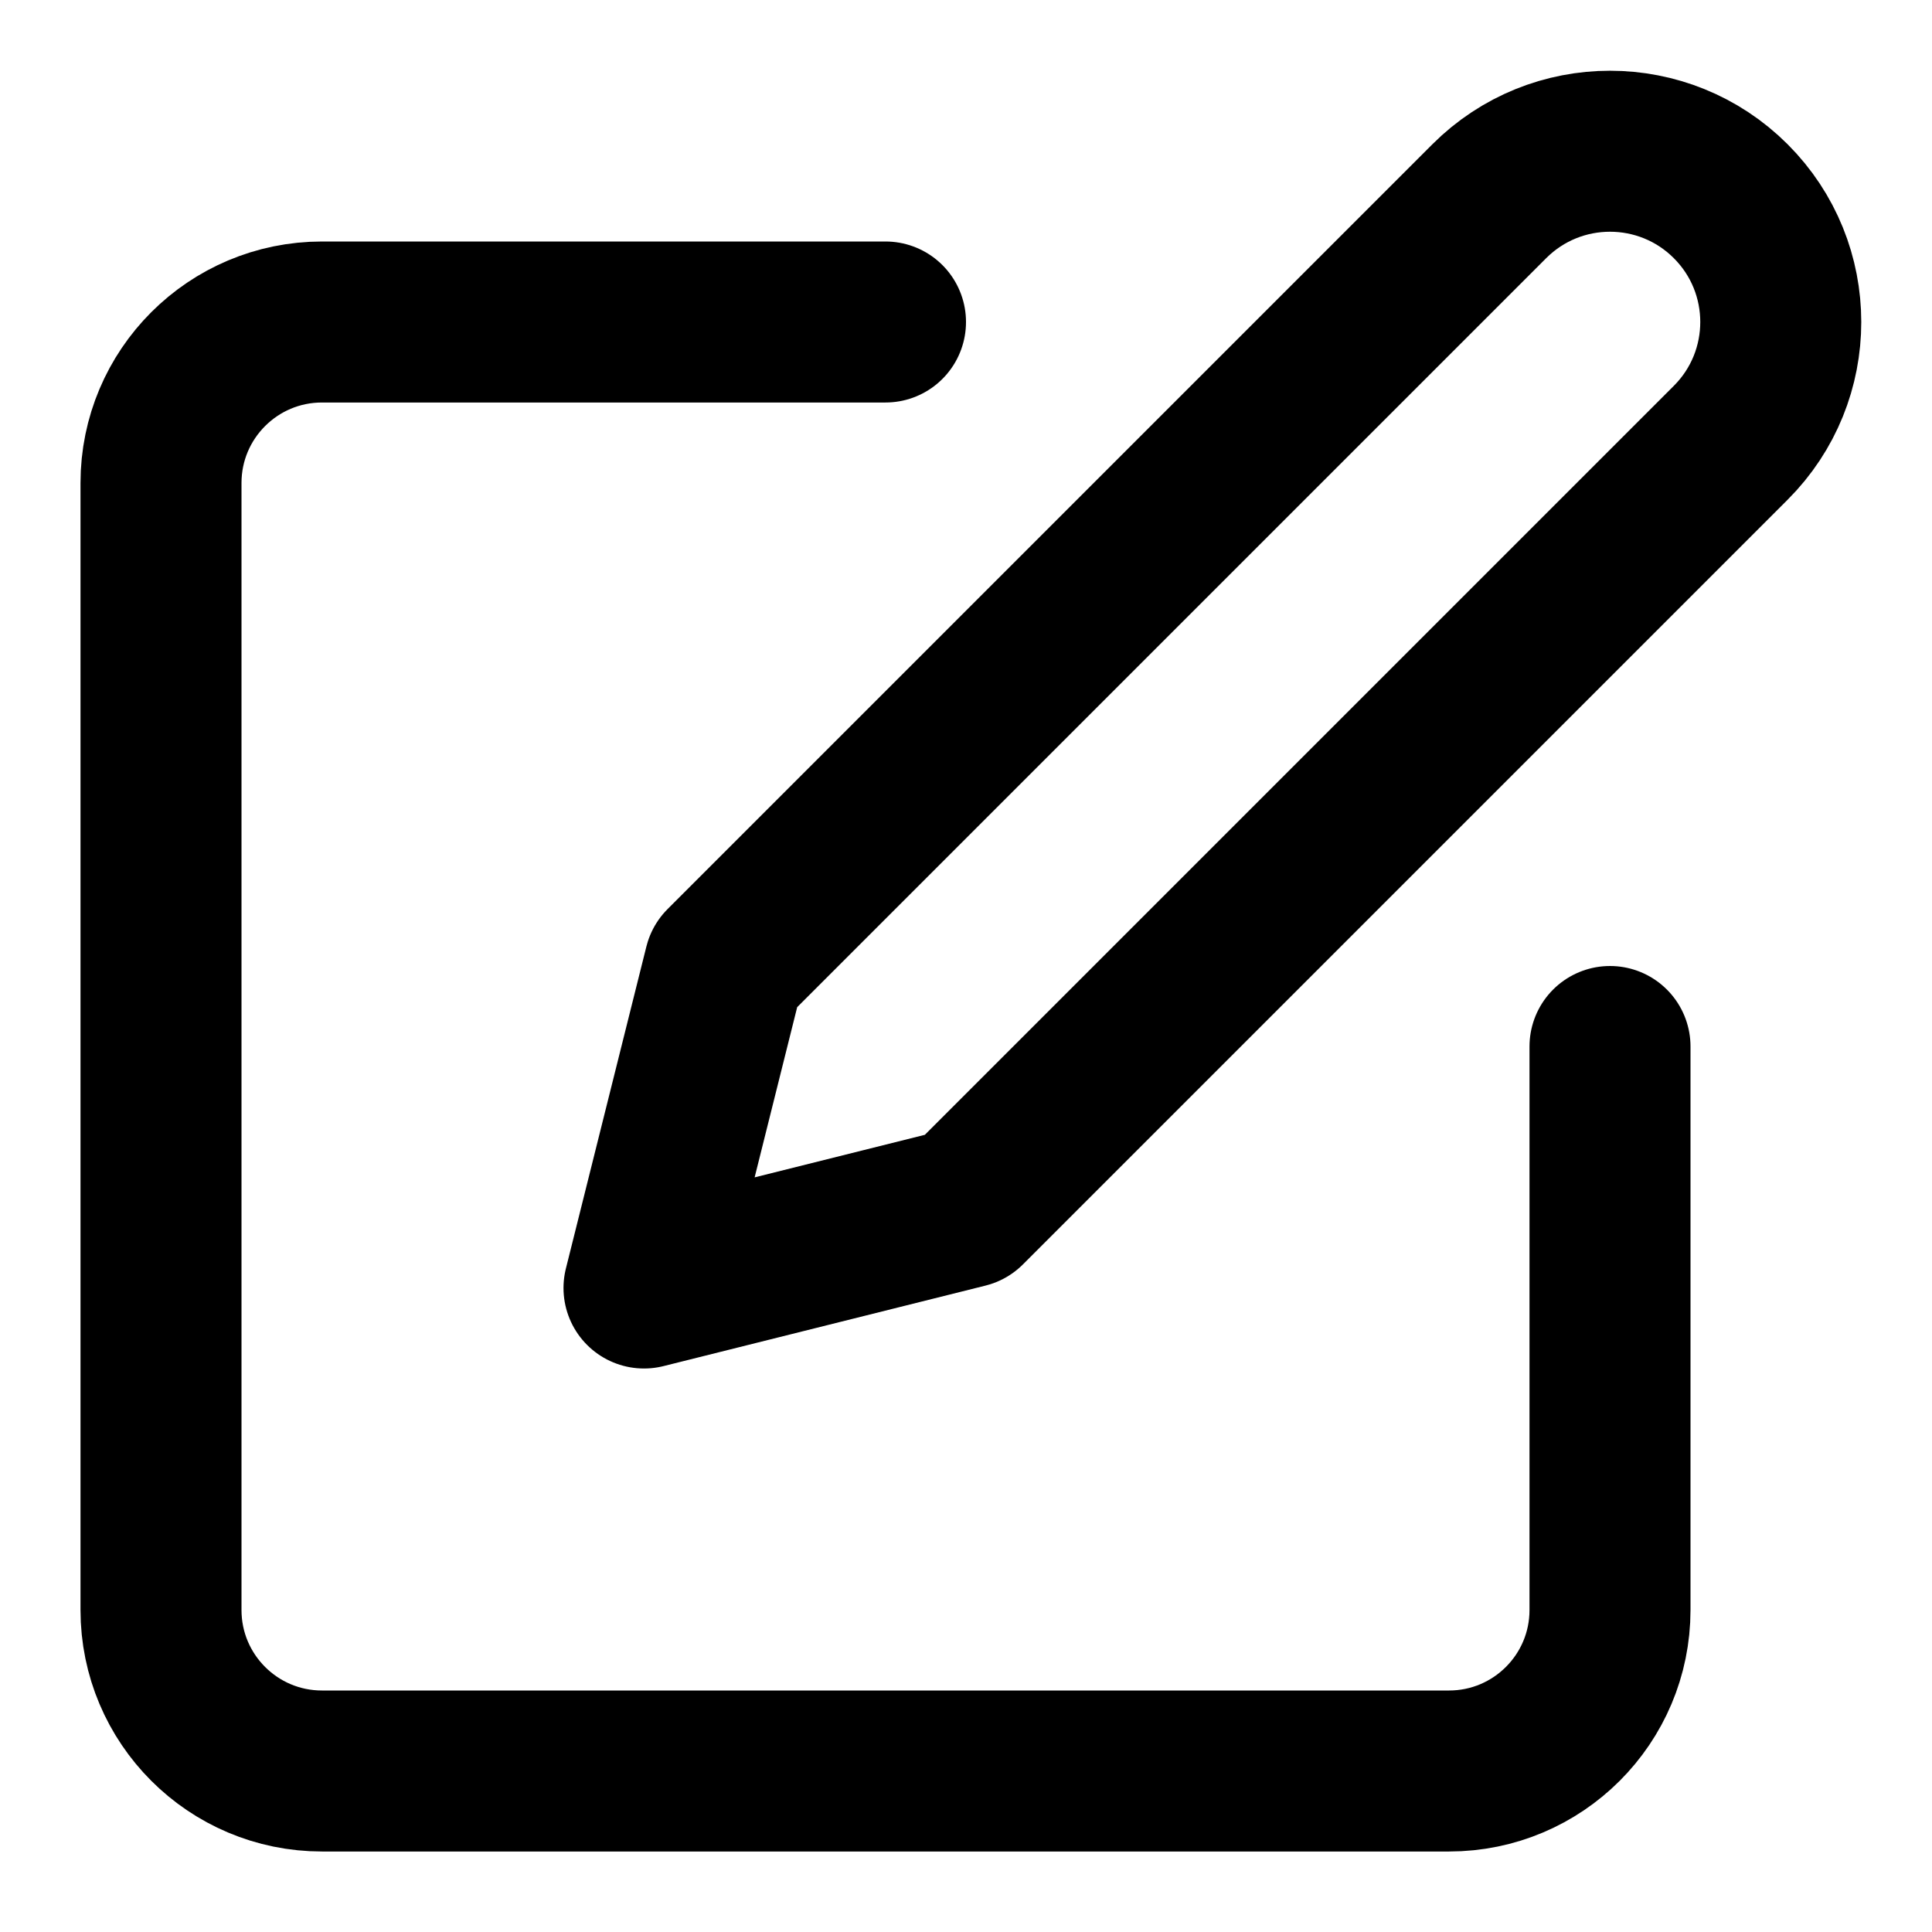
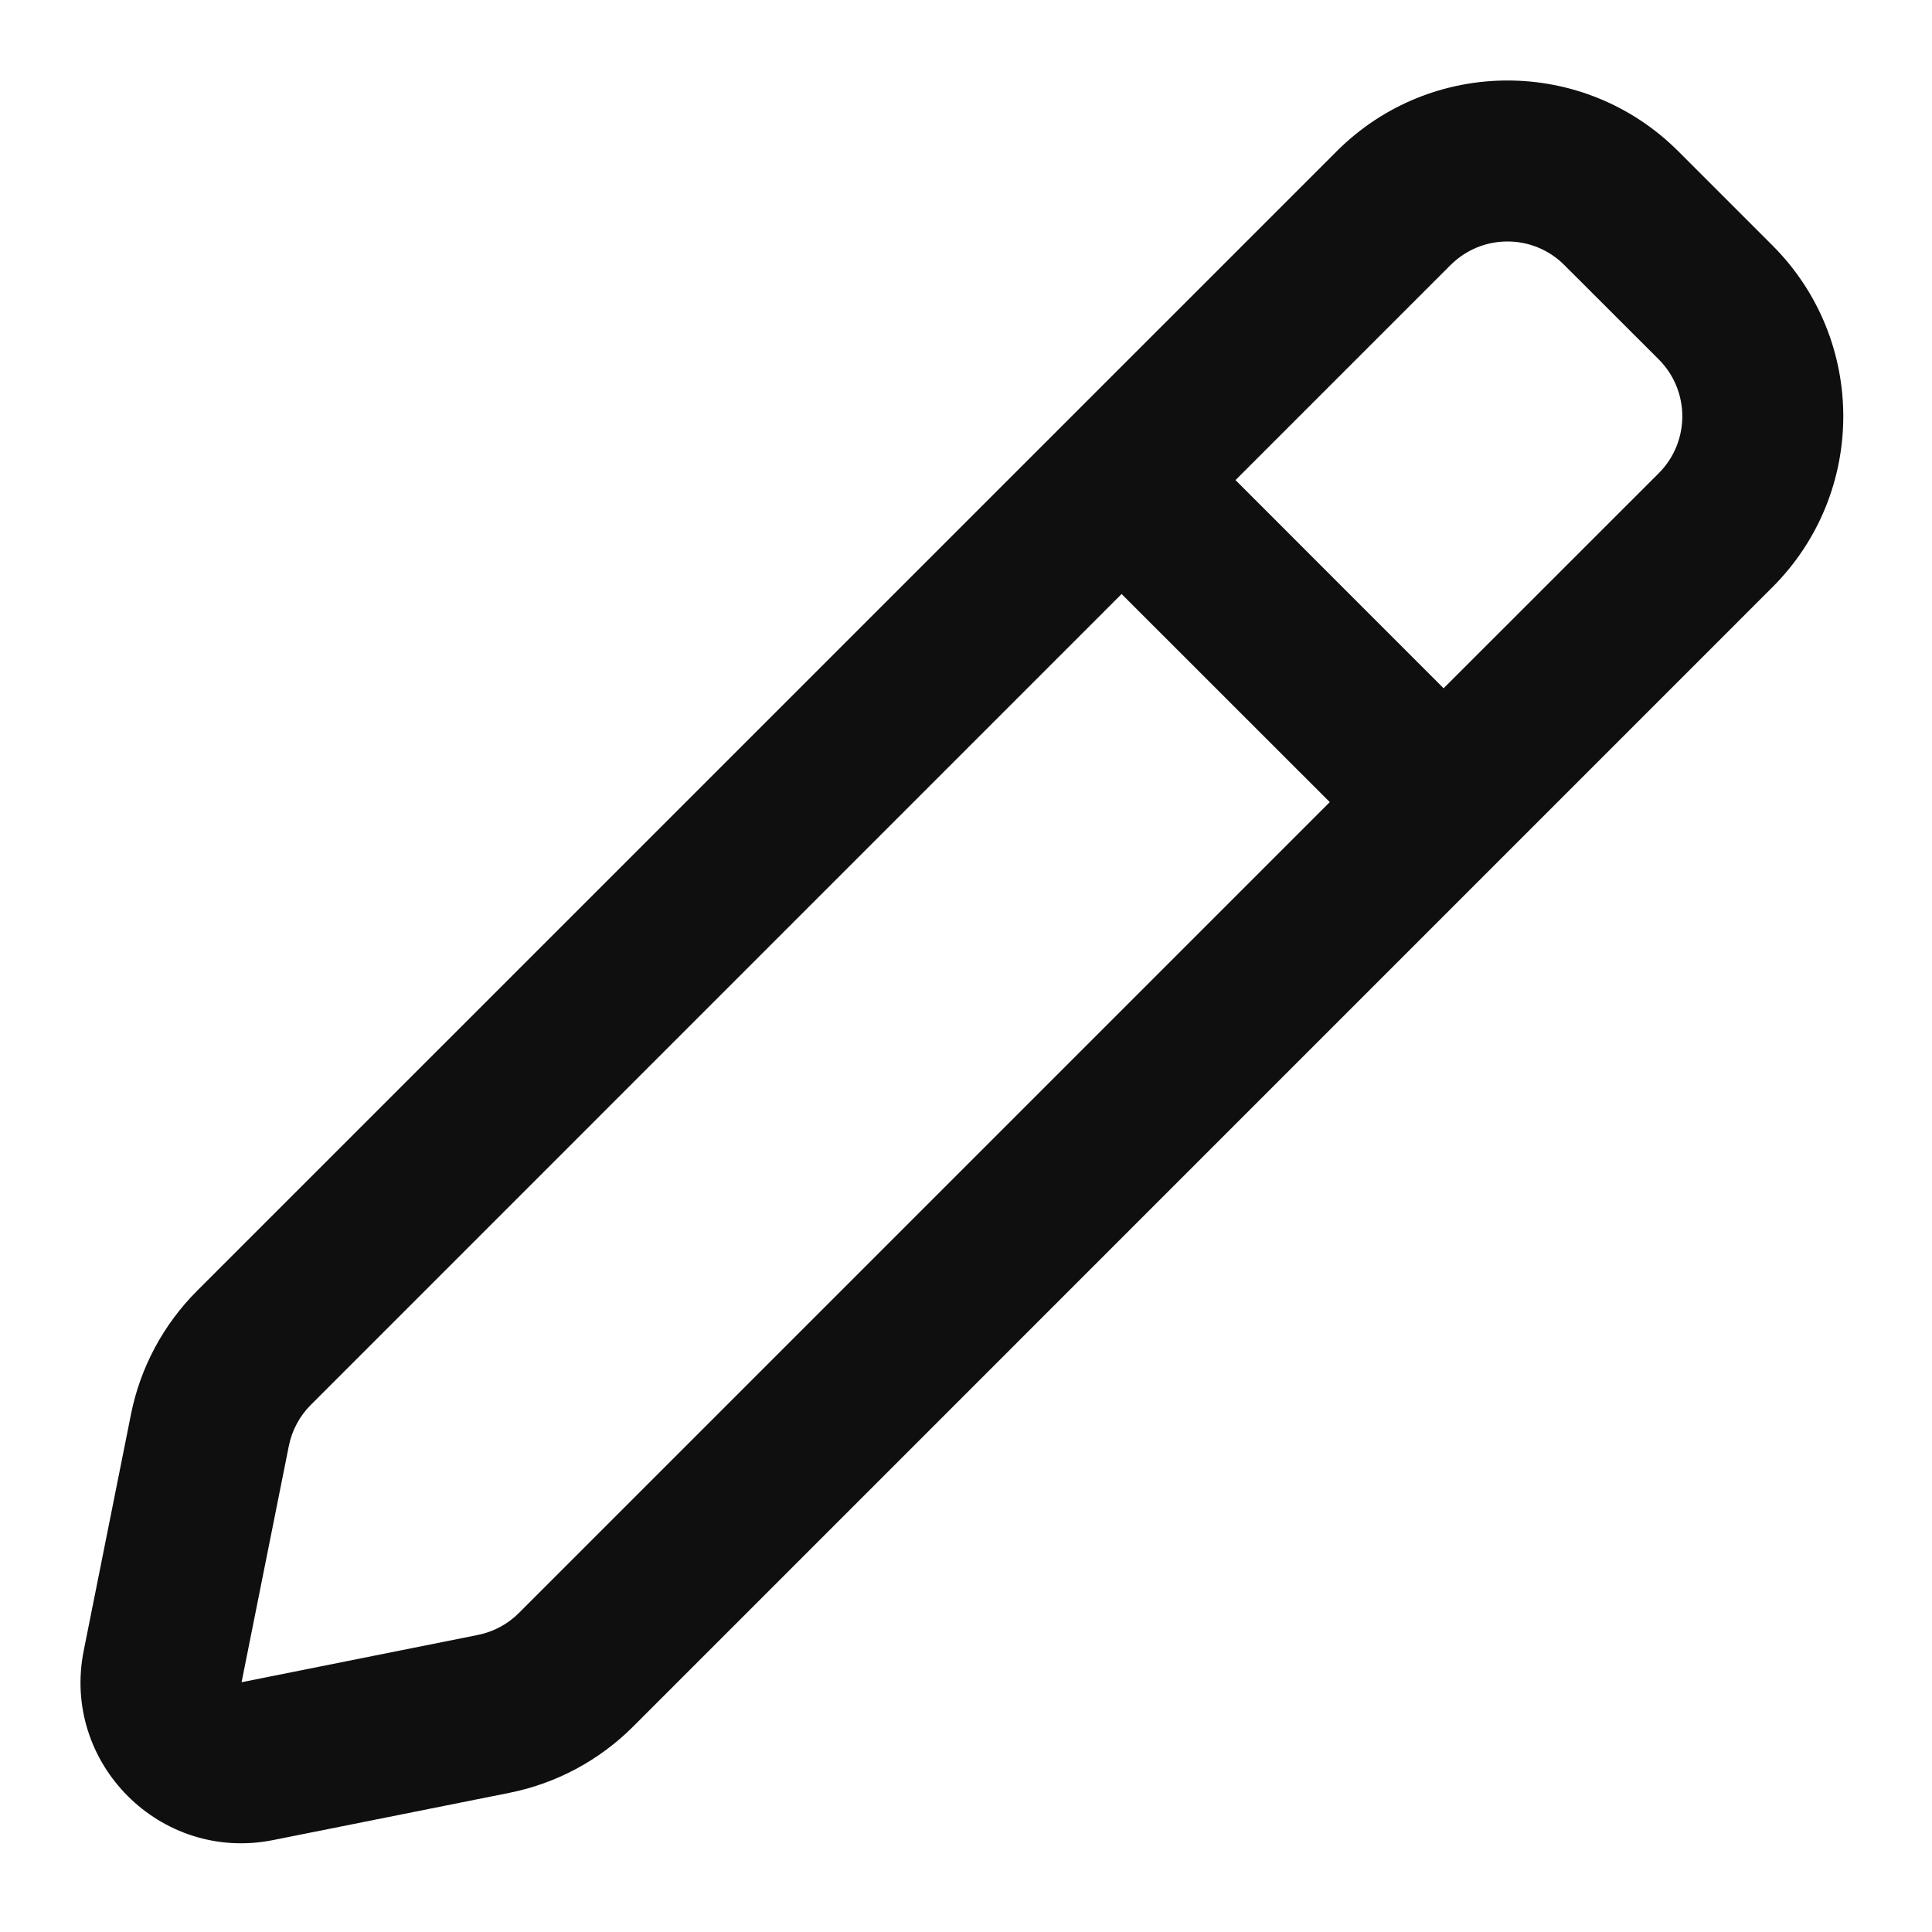
- <svg xmlns="http://www.w3.org/2000/svg" class="feather feather-edit" fill="none" height="24" stroke="currentColor" stroke-linecap="round" stroke-linejoin="round" stroke-width="2" viewBox="0 0 24 24" width="24">
-   <path d="M11 4H4a2 2 0 0 0-2 2v14a2 2 0 0 0 2 2h14a2 2 0 0 0 2-2v-7" />
-   <path d="M18.5 2.5a2.121 2.121 0 0 1 3 3L12 15l-4 1 1-4 9.5-9.5z" />
+ <svg xmlns="http://www.w3.org/2000/svg" width="800px" height="800px" viewBox="0 0 24 24" fill="none">
+   <path fill-rule="evenodd" clip-rule="evenodd" d="M20.848 1.879C19.676 0.707 17.777 0.707 16.605 1.879L2.447 16.036C2.029 16.455 1.743 16.988 1.627 17.569L1.04 20.505C0.76 21.904 1.994 23.138 3.393 22.858L6.329 22.271C6.909 22.155 7.443 21.869 7.862 21.451L22.019 7.293C23.191 6.121 23.191 4.222 22.019 3.05L20.848 1.879ZM18.019 3.293C18.41 2.902 19.043 2.902 19.433 3.293L20.605 4.464C20.996 4.855 20.996 5.488 20.605 5.879L17.933 8.55L15.348 5.964L18.019 3.293ZM13.933 7.379L3.862 17.451C3.722 17.59 3.627 17.768 3.588 17.962L3.001 20.897L5.936 20.31C6.13 20.271 6.308 20.176 6.447 20.036L16.519 9.964L13.933 7.379Z" fill="#0F0F0F" />
</svg>
